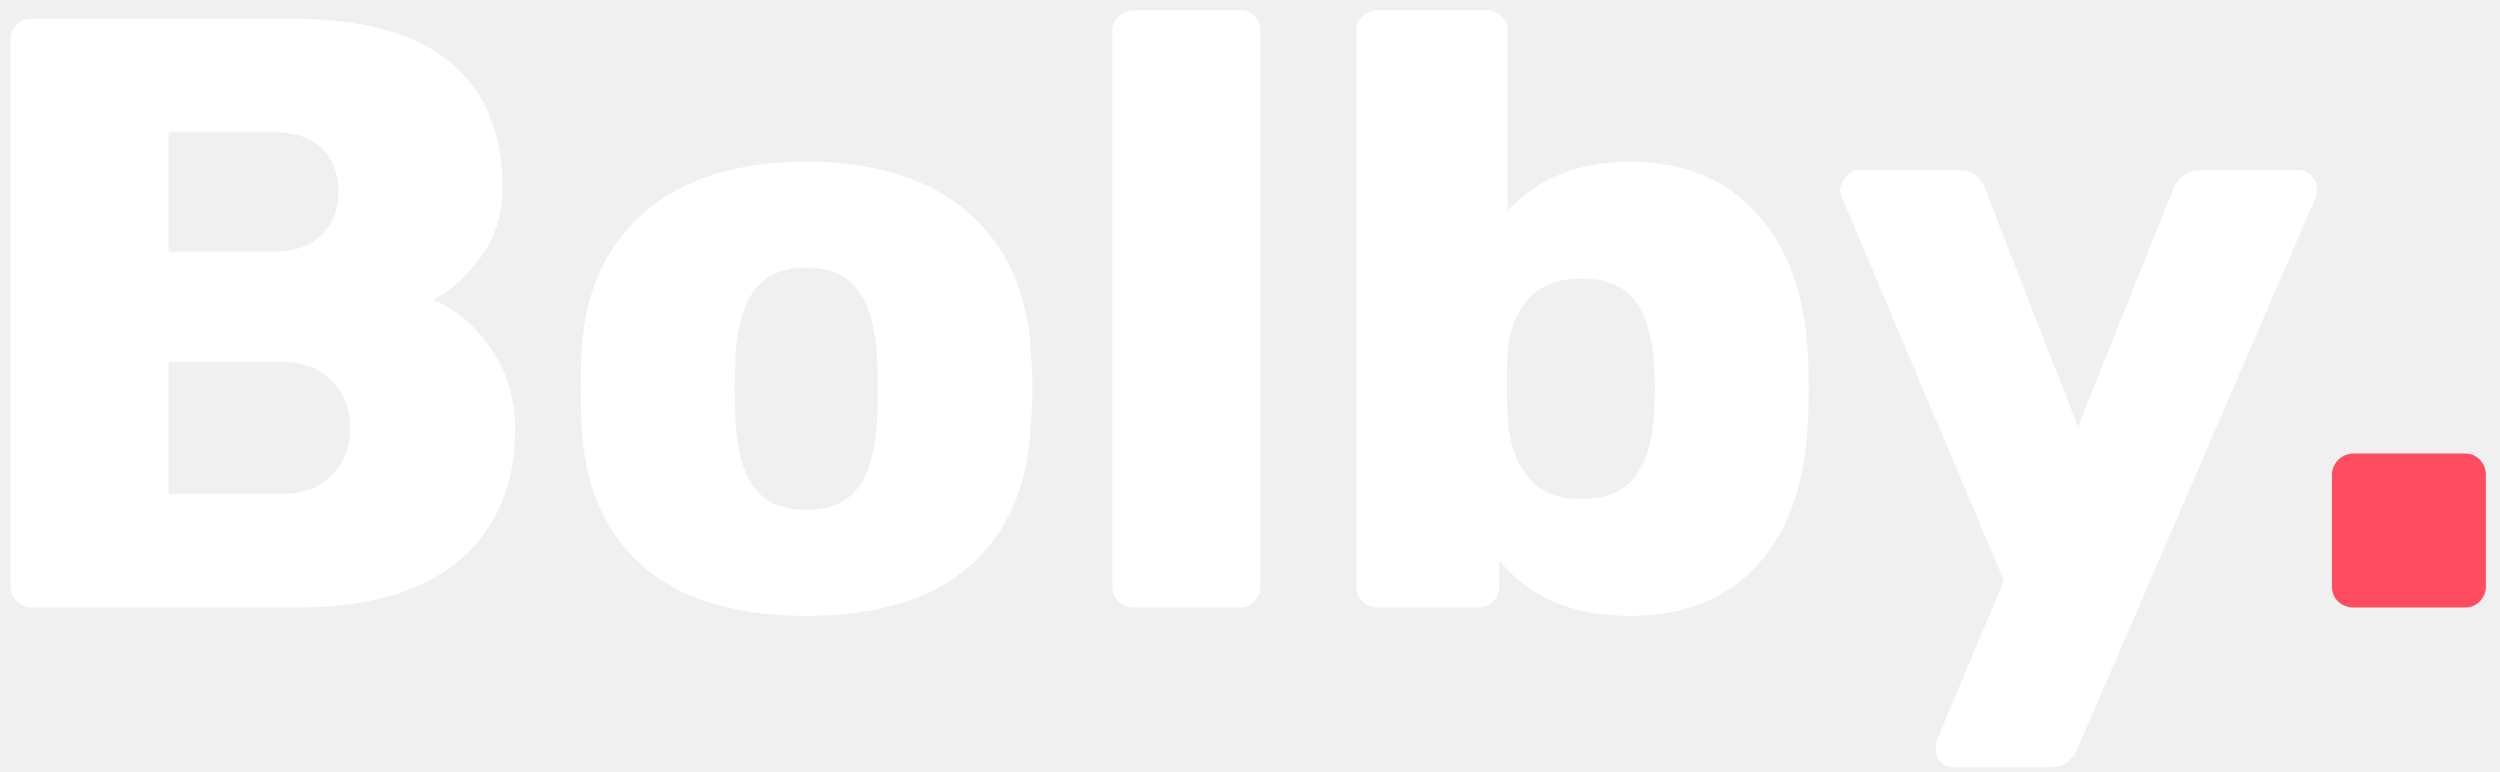
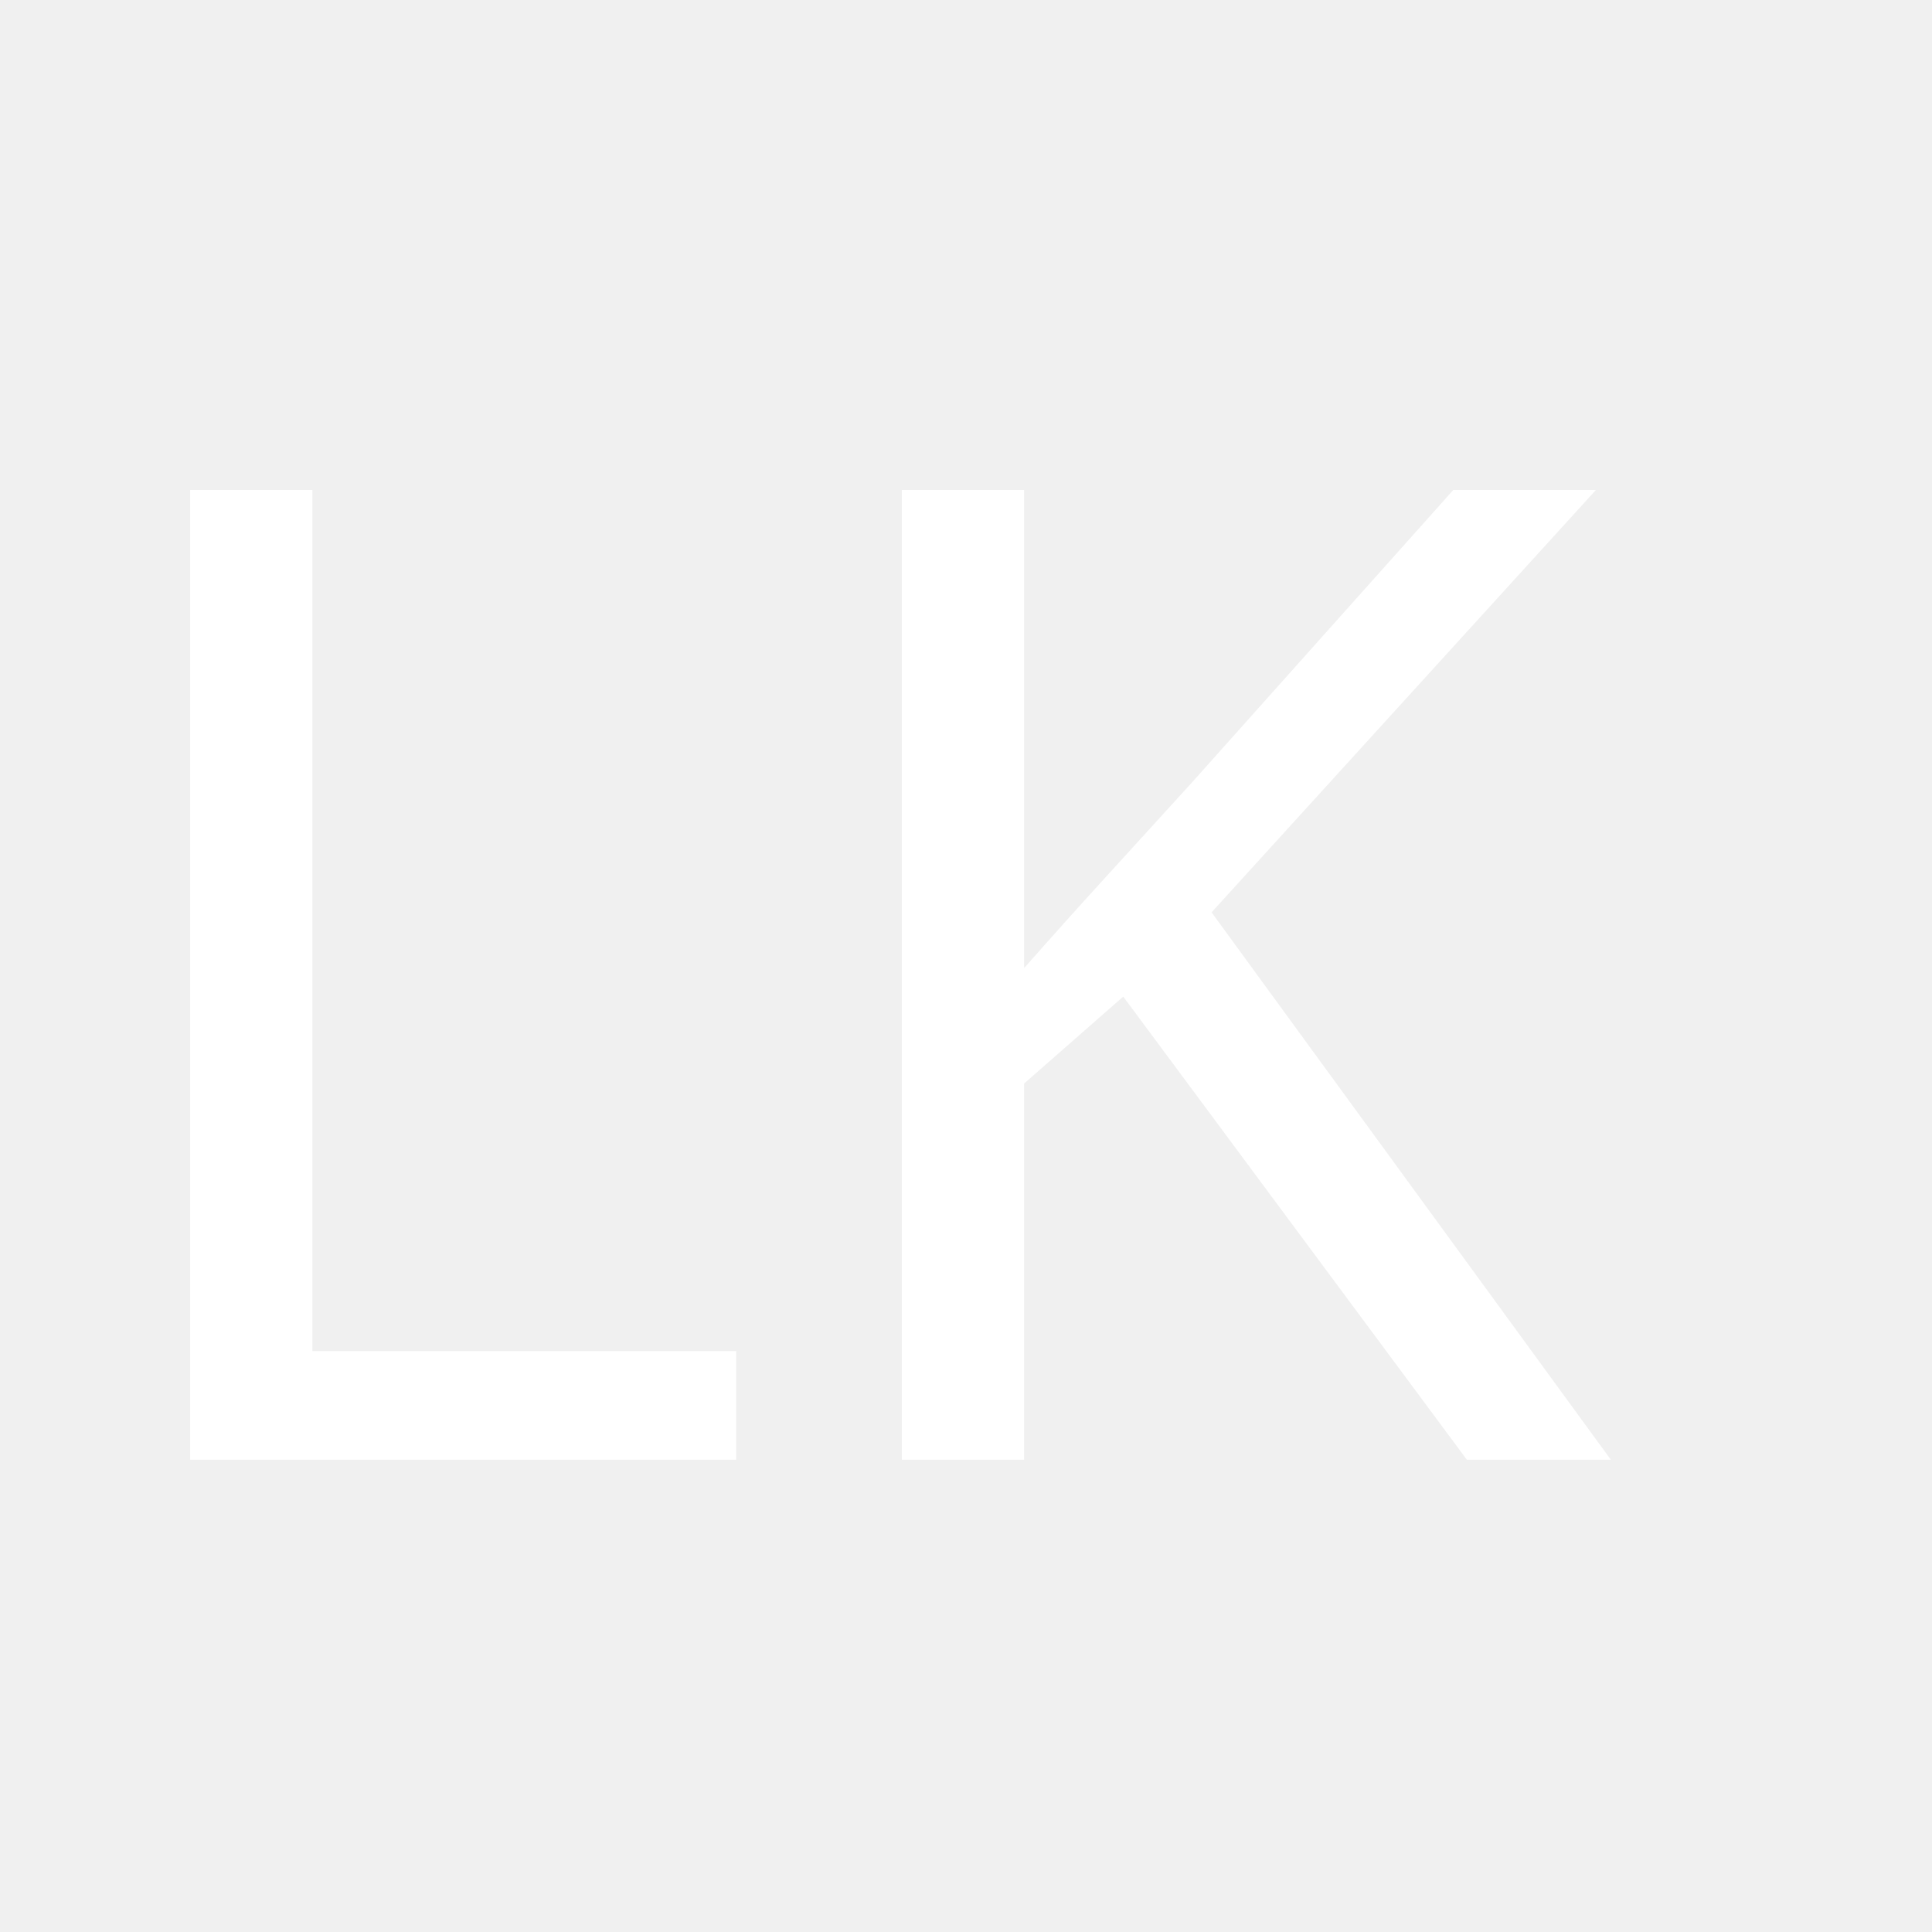
- <svg xmlns="http://www.w3.org/2000/svg" width="107px" height="33px" viewBox="0 0 107 33" version="1.1">
-   <g id="Symbols" stroke="none" stroke-width="1" fill="none" fill-rule="evenodd">
-     <g id="header" transform="translate(-42, -61)" fill-rule="nonzero">
-       <g id="Bolby.">
-         <g transform="translate(42.448, 61.44)">
-           <path d="M12.348,25.56 C15.324,25.56 17.61,24.888 19.206,23.544 C20.802,22.2 21.6,20.316 21.6,17.892 C21.6,16.644 21.264,15.522 20.592,14.526 C19.92,13.53 19.092,12.816 18.108,12.384 C18.852,12 19.53,11.388 20.142,10.548 C20.754,9.708 21.06,8.712 21.06,7.56 C21.06,5.256 20.316,3.48 18.828,2.232 C17.34,0.984 15.072,0.36 12.024,0.36 L12.024,0.36 L0.9,0.36 C0.636,0.36 0.42,0.45 0.252,0.63 C0.084,0.81 0,1.032 0,1.296 L0,1.296 L0,24.66 C0,24.9 0.09,25.11 0.27,25.29 C0.45,25.47 0.66,25.56 0.9,25.56 L0.9,25.56 L12.348,25.56 Z M11.268,10.332 L6.768,10.332 L6.768,5.22 L11.268,5.22 C12.18,5.22 12.87,5.454 13.338,5.922 C13.806,6.39 14.04,6.996 14.04,7.74 C14.04,8.508 13.8,9.132 13.32,9.612 C12.84,10.092 12.156,10.332 11.268,10.332 L11.268,10.332 Z M11.592,20.7 L6.768,20.7 L6.768,15.048 L11.592,15.048 C12.504,15.048 13.224,15.318 13.752,15.858 C14.28,16.398 14.544,17.076 14.544,17.892 C14.544,18.684 14.286,19.35 13.77,19.89 C13.254,20.43 12.528,20.7 11.592,20.7 L11.592,20.7 Z M34.056,25.92 C37.08,25.92 39.402,25.218 41.022,23.814 C42.642,22.41 43.524,20.412 43.668,17.82 C43.716,17.196 43.74,16.656 43.74,16.2 C43.74,15.744 43.716,15.204 43.668,14.58 C43.524,12.036 42.618,10.05 40.95,8.622 C39.282,7.194 36.984,6.48 34.056,6.48 C31.128,6.48 28.83,7.194 27.162,8.622 C25.494,10.05 24.588,12.036 24.444,14.58 C24.42,14.892 24.408,15.432 24.408,16.2 L24.408,16.448 C24.411,17.085 24.423,17.543 24.444,17.82 C24.588,20.412 25.47,22.41 27.09,23.814 C28.71,25.218 31.032,25.92 34.056,25.92 Z M34.056,21.384 C33.072,21.384 32.34,21.078 31.86,20.466 C31.38,19.854 31.104,18.912 31.032,17.64 L31.032,17.64 L30.996,16.2 L31.032,14.76 C31.104,13.512 31.38,12.576 31.86,11.952 C32.34,11.328 33.072,11.016 34.056,11.016 C35.04,11.016 35.772,11.328 36.252,11.952 C36.732,12.576 37.008,13.512 37.08,14.76 C37.104,15 37.116,15.48 37.116,16.2 C37.116,16.92 37.104,17.4 37.08,17.64 C37.008,18.912 36.732,19.854 36.252,20.466 C35.772,21.078 35.04,21.384 34.056,21.384 Z M52.596,25.56 C52.86,25.56 53.076,25.47 53.244,25.29 C53.412,25.11 53.496,24.9 53.496,24.66 L53.496,24.66 L53.496,0.9 C53.496,0.636 53.412,0.42 53.244,0.252 C53.076,0.084 52.86,0 52.596,0 L52.596,0 L48.096,0 C47.832,0 47.61,0.084 47.43,0.252 C47.25,0.42 47.16,0.636 47.16,0.9 L47.16,0.9 L47.16,24.66 C47.16,24.924 47.25,25.14 47.43,25.308 C47.61,25.476 47.832,25.56 48.096,25.56 L48.096,25.56 L52.596,25.56 Z M69.3,25.92 C71.628,25.92 73.458,25.188 74.79,23.724 C76.122,22.26 76.836,20.172 76.932,17.46 C76.956,17.148 76.968,16.728 76.968,16.2 C76.968,15.648 76.956,15.216 76.932,14.904 C76.836,12.288 76.116,10.23 74.772,8.73 C73.428,7.23 71.604,6.48 69.3,6.48 C67.14,6.48 65.4,7.176 64.08,8.568 L64.08,8.568 L64.08,0.9 C64.08,0.636 63.996,0.42 63.828,0.252 C63.66,0.084 63.444,0 63.18,0 L63.18,0 L58.536,0 C58.272,0 58.05,0.084 57.87,0.252 C57.69,0.42 57.6,0.636 57.6,0.9 L57.6,0.9 L57.6,24.66 C57.6,24.924 57.69,25.14 57.87,25.308 C58.05,25.476 58.272,25.56 58.536,25.56 L58.536,25.56 L62.82,25.56 C63.084,25.56 63.3,25.47 63.468,25.29 C63.636,25.11 63.72,24.9 63.72,24.66 L63.72,24.66 L63.72,23.544 C65.016,25.128 66.876,25.92 69.3,25.92 Z M67.212,20.916 C66.18,20.916 65.412,20.586 64.908,19.926 C64.404,19.266 64.128,18.432 64.08,17.424 C64.056,17.088 64.044,16.632 64.044,16.056 L64.045,15.817 C64.048,15.356 64.059,14.991 64.08,14.724 C64.128,13.788 64.41,13.014 64.926,12.402 C65.442,11.79 66.204,11.484 67.212,11.484 C68.292,11.484 69.066,11.802 69.534,12.438 C70.002,13.074 70.272,13.956 70.344,15.084 C70.368,15.324 70.38,15.696 70.38,16.2 C70.38,16.704 70.368,17.076 70.344,17.316 C70.272,18.444 70.002,19.326 69.534,19.962 C69.066,20.598 68.292,20.916 67.212,20.916 Z M87.336,32.4 C87.84,32.4 88.212,32.148 88.452,31.644 L88.452,31.644 L98.64,8.064 C98.688,7.92 98.712,7.764 98.712,7.596 C98.712,7.404 98.634,7.23 98.478,7.074 C98.322,6.918 98.136,6.84 97.92,6.84 L97.92,6.84 L93.672,6.84 C93.192,6.84 92.832,7.092 92.592,7.596 L92.592,7.596 L88.488,17.82 L84.492,7.596 C84.3,7.092 83.952,6.84 83.448,6.84 L83.448,6.84 L79.164,6.84 C78.948,6.84 78.762,6.918 78.606,7.074 C78.45,7.23 78.348,7.428 78.3,7.668 C78.3,7.74 78.336,7.872 78.408,8.064 L78.408,8.064 L85.32,24.408 L82.476,31.176 C82.428,31.32 82.404,31.476 82.404,31.644 C82.404,31.86 82.476,32.04 82.62,32.184 C82.764,32.328 82.944,32.4 83.16,32.4 L83.16,32.4 L87.336,32.4 Z" id="Bolby" fill="#FFFFFF" />
-           <path d="M105.048,25.56 C105.312,25.56 105.528,25.47 105.696,25.29 C105.864,25.11 105.948,24.9 105.948,24.66 L105.948,24.66 L105.948,19.908 C105.948,19.644 105.864,19.422 105.696,19.242 C105.528,19.062 105.312,18.972 105.048,18.972 L105.048,18.972 L100.296,18.972 C100.032,18.972 99.81,19.062 99.63,19.242 C99.45,19.422 99.36,19.644 99.36,19.908 L99.36,19.908 L99.36,24.66 C99.36,24.924 99.45,25.14 99.63,25.308 C99.81,25.476 100.032,25.56 100.296,25.56 L100.296,25.56 L105.048,25.56 Z" id="." fill="#FF4C60" />
-         </g>
-       </g>
-     </g>
+ <svg xmlns="http://www.w3.org/2000/svg" width="512.0px" height="512.0px" viewBox="0 0 512.0 512.0" version="1.1" id="SVGRoot">
+   <defs id="defs833" />
+   <g id="layer1">
+     <text xml:space="preserve" style="font-size:359.939px;line-height:1.25;font-family:sans-serif;stroke-width:4.999;fill:#ffffff;fill-opacity:1;" x="15.484" y="386.847" id="text1412">
+       <tspan id="tspan1410" x="15.484" y="386.847" style="font-size:359.939px;stroke-width:4.999;fill:#ffffff;fill-opacity:1;">LK</tspan>
+     </text>
  </g>
</svg>
